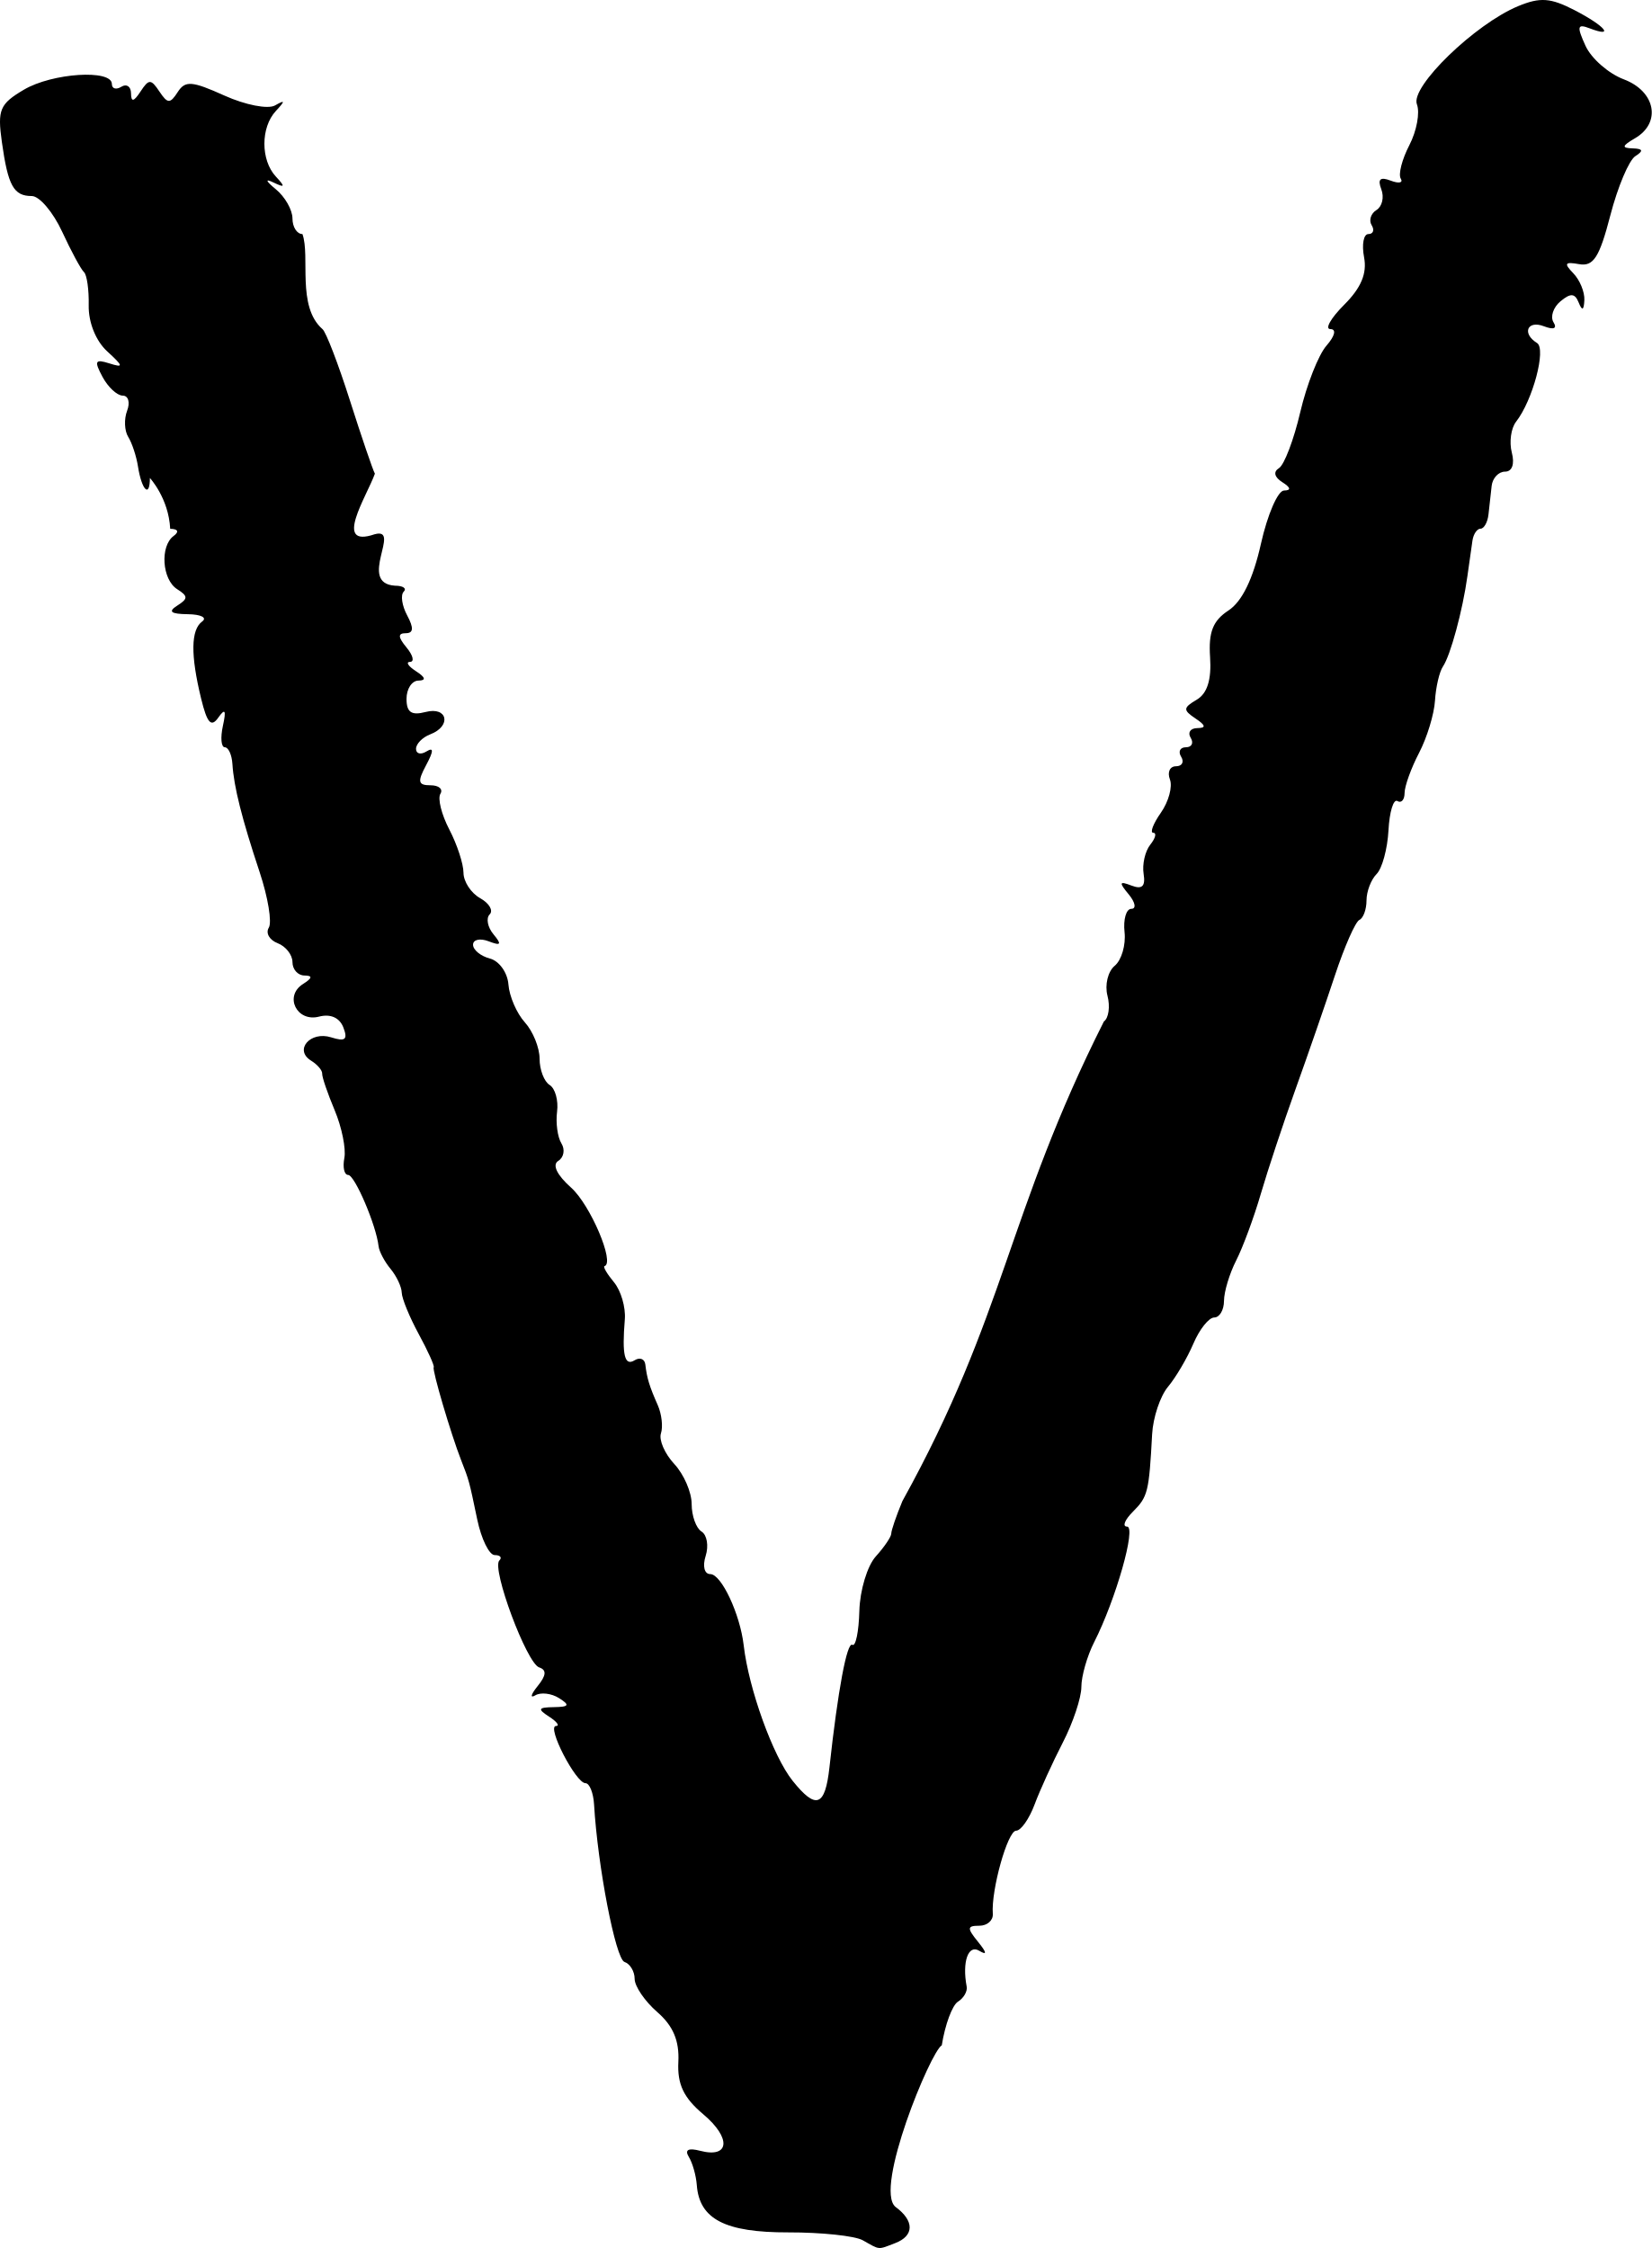
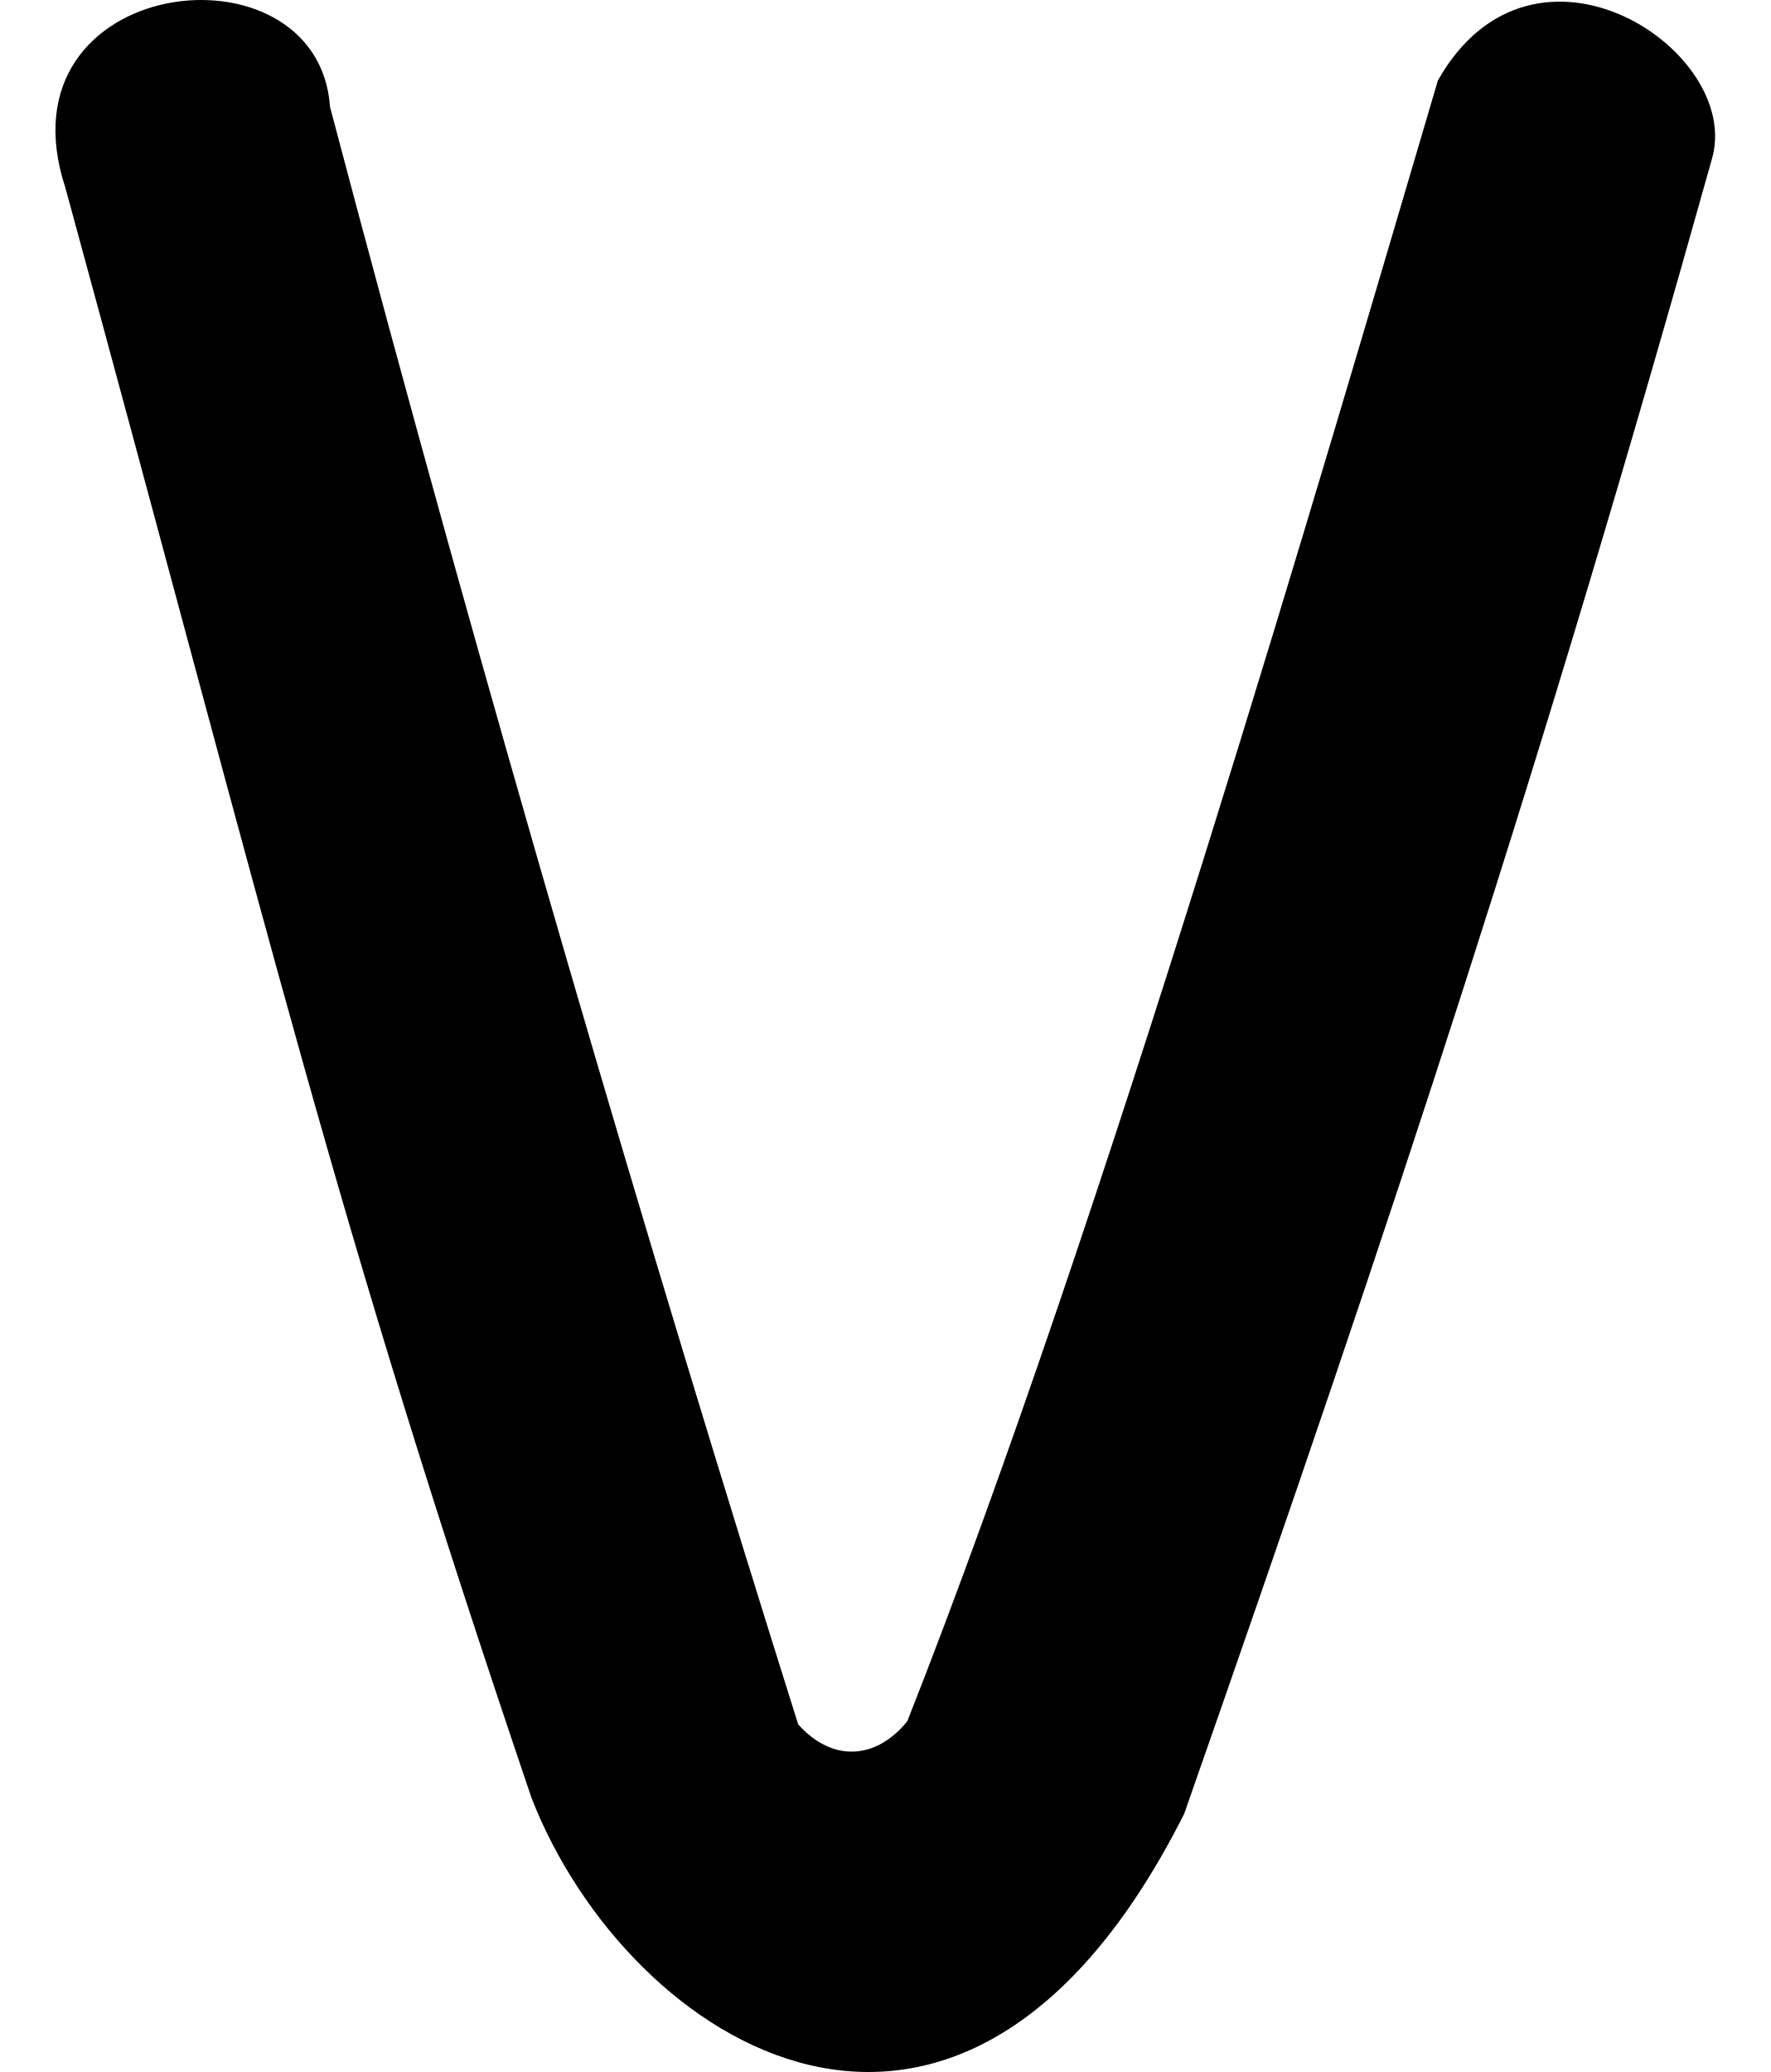
- <svg xmlns="http://www.w3.org/2000/svg" id="svg3472" version="1.1" width="683.266" height="930" viewBox="0 0 683.266 930">
+ <svg xmlns="http://www.w3.org/2000/svg" id="svg3472" version="1.1" width="794.762" height="930.001" viewBox="0 0 794.762 930.001">
  <defs id="defs3476" />
-   <path style="fill:#000000" d="m 356.885,926.801 c -3.244,-1.824 -17.086,-3.291 -30.761,-3.26 -26.173,0.06 -36.848,-5.461 -37.889,-19.593 -0.29,-3.932 -1.772,-9.165 -3.295,-11.629 -1.819,-2.943 -0.22,-3.813 4.657,-2.537 12.263,3.207 13.005,-5.267 1.323,-15.097 -8.141,-6.85 -10.782,-12.402 -10.315,-21.687 0.441,-8.762 -2.159,-14.902 -8.727,-20.613 -5.145,-4.473 -9.354,-10.652 -9.354,-13.729 0,-3.078 -1.891,-6.226 -4.202,-6.997 -3.673,-1.224 -11.081,-39.568 -12.579,-65.111 -0.285,-4.866 -1.889,-8.846 -3.563,-8.846 -4.005,0 -16.158,-23.572 -12.194,-23.651 1.677,-0.034 0.396,-1.775 -2.848,-3.872 -4.892,-3.161 -4.557,-3.832 1.966,-3.932 6.314,-0.097 6.739,-0.832 2.154,-3.733 -3.14,-1.987 -7.564,-2.505 -9.829,-1.151 -2.266,1.354 -1.834,-0.36 0.959,-3.809 3.61,-4.457 3.796,-6.698 0.642,-7.749 -5.175,-1.725 -19.776,-40.93 -16.473,-44.233 1.229,-1.229 0.366,-2.234 -1.916,-2.234 -2.282,0 -5.536,-6.635 -7.231,-14.744 -3.379,-16.169 -3.359,-16.095 -6.681,-24.573 -4.178,-10.664 -12.045,-37.33 -11.321,-38.375 0.39,-0.563 -2.403,-6.756 -6.207,-13.761 -3.804,-7.005 -6.962,-14.709 -7.019,-17.119 -0.058,-2.41 -2.138,-6.833 -4.625,-9.829 -2.487,-2.996 -4.717,-7.217 -4.956,-9.379 -0.958,-8.65 -9.857,-29.488 -12.593,-29.488 -1.604,0 -2.308,-3.155 -1.566,-7.011 0.743,-3.856 -1.056,-12.733 -3.996,-19.726 -2.941,-6.993 -5.268,-13.814 -5.172,-15.157 0.097,-1.343 -1.972,-3.768 -4.597,-5.39 -7.165,-4.428 -0.291,-12.367 8.338,-9.628 5.807,1.843 6.945,0.917 5.024,-4.089 -1.554,-4.048 -5.315,-5.731 -10.045,-4.494 -9.206,2.408 -14.587,-8.463 -6.671,-13.476 3.922,-2.484 4.086,-3.492 0.573,-3.535 -2.703,-0.032 -4.915,-2.525 -4.915,-5.537 0,-3.012 -2.766,-6.538 -6.147,-7.836 -3.381,-1.297 -5.021,-4.18 -3.645,-6.407 1.376,-2.226 -0.327,-12.563 -3.784,-22.972 -7.39,-22.25 -10.673,-35.299 -11.268,-44.79 -0.239,-3.784 -1.656,-6.881 -3.153,-6.881 -1.497,0 -1.849,-3.981 -0.782,-8.846 1.435,-6.545 0.939,-7.432 -1.907,-3.408 -2.936,4.153 -4.613,2.294 -7.093,-7.863 -4.411,-18.068 -4.272,-28.465 0.427,-31.917 2.162,-1.589 -0.491,-2.943 -5.898,-3.009 -7.095,-0.086 -8.331,-1.069 -4.443,-3.533 4.561,-2.889 4.561,-3.935 0,-6.82 -6.265,-3.964 -7.18,-17.817 -1.455,-22.024 2.373,-1.743 1.806,-2.912 -1.429,-2.949 -0.644,-12.69 -8.4,-21.029 -8.4,-21.029 0,8.425 -3.395,5.109 -4.939,-4.826 -0.652,-4.194 -2.467,-9.677 -4.033,-12.185 -1.566,-2.508 -1.768,-7.373 -0.448,-10.812 1.319,-3.439 0.503,-6.252 -1.815,-6.252 -2.318,0 -6.087,-3.499 -8.375,-7.775 -3.518,-6.574 -3.084,-7.434 2.81,-5.568 6.022,1.906 5.901,1.225 -0.892,-5.003 -4.678,-4.289 -7.765,-11.988 -7.62,-19.005 0.134,-6.487 -0.751,-12.68 -1.966,-13.761 -1.215,-1.081 -5.277,-8.601 -9.026,-16.71 -3.749,-8.109 -9.395,-14.744 -12.546,-14.744 -7.501,0 -9.85,-4.244 -12.386,-22.373 -1.869,-13.362 -0.874,-15.719 9.127,-21.627 11.723,-6.925 36.383,-8.518 36.383,-2.35 0,1.961 1.769,2.472 3.932,1.136 2.162,-1.336 3.959,-0.114 3.992,2.717 0.045,3.747 1.113,3.543 3.932,-0.751 3.441,-5.242 4.308,-5.242 7.803,0 3.396,5.094 4.427,5.128 7.565,0.251 3.115,-4.842 5.869,-4.638 19.317,1.426 8.664,3.907 18.037,5.736 20.94,4.087 4.233,-2.404 4.299,-1.955 0.342,2.309 -6.306,6.794 -6.306,20.309 0,27.103 3.988,4.297 3.803,4.761 -0.983,2.461 -3.607,-1.734 -3.226,-0.644 0.983,2.805 3.784,3.102 6.881,8.541 6.881,12.087 -3e-5,3.546 1.857,6.447 4.127,6.447 3.304,9.241 -2.478,29.908 8.283,39.322 1.419,1.084 6.525,14.353 11.345,29.488 4.82,15.135 9.474,28.78 10.341,30.323 -3.376,9.414 -17.525,31.02 -0.09,25.057 11.351,-3.087 -7.316,20.258 8.391,21.284 3.352,0 4.977,1.117 3.611,2.483 -1.366,1.366 -0.713,5.789 1.449,9.829 2.787,5.208 2.606,7.346 -0.62,7.346 -3.295,0 -3.2,1.628 0.343,5.898 2.692,3.244 3.351,5.925 1.464,5.958 -1.887,0.034 -0.776,1.775 2.467,3.872 3.932,2.541 4.259,3.831 0.983,3.872 -2.703,0.034 -4.915,3.433 -4.915,7.556 0,5.56 2.031,6.964 7.863,5.439 9.127,-2.387 10.873,5.816 1.966,9.234 -3.244,1.245 -5.898,3.948 -5.898,6.006 0,2.059 1.946,2.541 4.324,1.071 3.039,-1.878 2.998,-0.194 -0.139,5.666 -3.68,6.875 -3.363,8.338 1.806,8.338 3.447,0 5.288,1.585 4.091,3.523 -1.197,1.937 0.457,8.572 3.675,14.744 3.219,6.172 5.863,14.23 5.877,17.907 0.013,3.677 3.106,8.41 6.872,10.517 3.766,2.108 5.551,5.129 3.966,6.714 -1.585,1.585 -0.878,5.297 1.572,8.248 3.52,4.241 3.101,4.847 -2,2.89 -3.55,-1.362 -6.454,-0.724 -6.454,1.417 0,2.141 3.142,4.715 6.982,5.72 3.84,1.004 7.283,5.832 7.652,10.728 0.369,4.896 3.42,11.94 6.779,15.652 3.36,3.713 6.109,10.487 6.109,15.055 0,4.568 1.874,9.463 4.164,10.878 2.29,1.415 3.672,6.385 3.07,11.044 -0.602,4.659 0.207,10.56 1.798,13.114 1.591,2.554 1.004,5.81 -1.303,7.235 -2.601,1.607 -0.577,5.819 5.325,11.084 7.933,7.076 18.189,31.189 13.807,32.461 -0.717,0.21 1.046,3.211 3.919,6.672 2.873,3.462 4.889,10.368 4.479,15.348 -1.219,14.832 -0.102,19.489 4.058,16.918 2.162,-1.337 4.153,-0.556 4.423,1.734 0.674,5.714 1.662,8.948 5.134,16.812 1.639,3.713 2.236,8.983 1.327,11.71 -0.909,2.728 1.578,8.428 5.527,12.666 3.949,4.239 7.18,11.692 7.18,16.563 0,4.871 1.841,9.994 4.092,11.385 2.251,1.391 3.016,5.918 1.701,10.061 -1.36,4.284 -0.539,7.533 1.903,7.533 4.587,0 12.335,16.517 13.832,29.488 2.085,18.067 12.12,45.87 20.209,55.99 9.701,12.137 13.479,10.757 15.265,-5.577 3.489,-31.902 7.248,-52.013 9.466,-50.643 1.369,0.846 2.671,-5.445 2.895,-13.98 0.223,-8.535 3.286,-18.699 6.805,-22.588 3.519,-3.889 6.398,-8.143 6.398,-9.453 0,-1.311 2.076,-7.364 4.614,-13.451 42.875,-77.481 43.209,-118.672 83.34,-198.405 1.982,-1.4 2.648,-6.201 1.48,-10.668 -1.168,-4.467 0.183,-10.036 3.002,-12.376 2.819,-2.34 4.649,-8.597 4.066,-13.906 -0.583,-5.308 0.683,-9.651 2.813,-9.651 2.13,0 1.636,-2.694 -1.097,-5.988 -4.13,-4.977 -3.931,-5.589 1.181,-3.627 4.383,1.682 5.818,0.295 4.993,-4.825 -0.637,-3.952 0.601,-9.396 2.751,-12.099 2.15,-2.703 2.707,-4.915 1.238,-4.915 -1.469,0 -0.05,-3.742 3.154,-8.315 3.203,-4.573 4.883,-10.766 3.734,-13.761 -1.149,-2.995 -0.026,-5.446 2.495,-5.446 2.522,0 3.491,-1.769 2.155,-3.932 -1.337,-2.162 -0.452,-3.932 1.966,-3.932 2.418,0 3.302,-1.769 1.966,-3.932 -1.337,-2.162 -0.115,-3.959 2.717,-3.992 3.756,-0.045 3.553,-1.126 -0.751,-4.004 -5.184,-3.466 -5.118,-4.404 0.545,-7.754 4.359,-2.578 6.144,-8.26 5.521,-17.566 -0.697,-10.4 1.155,-15.117 7.592,-19.334 5.625,-3.686 10.184,-13.042 13.437,-27.577 2.708,-12.099 7.008,-22.026 9.556,-22.059 3.029,-0.039 2.787,-1.23 -0.702,-3.44 -3.3,-2.091 -3.825,-4.313 -1.378,-5.825 2.176,-1.345 6.128,-11.739 8.783,-23.099 2.655,-11.36 7.53,-23.75 10.834,-27.534 3.537,-4.052 4.213,-6.881 1.645,-6.881 -2.399,0 0.165,-4.529 5.702,-10.064 7.023,-7.023 9.51,-12.964 8.23,-19.659 -1.009,-5.277 -0.207,-9.595 1.784,-9.595 1.99,0 2.601,-1.647 1.356,-3.66 -1.244,-2.013 -0.343,-4.846 2.002,-6.295 2.345,-1.449 3.239,-5.307 1.985,-8.573 -1.609,-4.193 -0.472,-5.245 3.868,-3.579 3.381,1.297 5.26,0.925 4.178,-0.827 -1.083,-1.752 0.518,-7.979 3.557,-13.838 3.039,-5.859 4.444,-13.472 3.122,-16.919 -2.775,-7.231 24.027,-33.201 41.909,-40.607 9.079,-3.761 13.398,-3.447 23.34,1.694 12.63,6.531 16.767,11.544 6.171,7.478 -5.072,-1.946 -5.338,-0.799 -1.678,7.234 2.392,5.251 9.528,11.501 15.857,13.89 13.142,4.961 15.612,17.972 4.627,24.37 -5.425,3.16 -5.633,4.046 -0.983,4.187 4.296,0.131 4.599,1.005 1.116,3.218 -2.63,1.671 -7.287,12.702 -10.349,24.513 -4.498,17.35 -6.977,21.222 -12.911,20.163 -5.916,-1.057 -6.388,-0.33 -2.429,3.735 2.703,2.776 4.775,7.789 4.604,11.141 -0.218,4.286 -0.915,4.588 -2.348,1.015 -1.557,-3.88 -3.329,-4.007 -7.51,-0.537 -3.01,2.498 -4.317,6.411 -2.904,8.696 1.6,2.588 0.102,3.208 -3.975,1.644 -6.88,-2.64 -9.198,3.001 -2.846,6.927 3.903,2.412 -1.773,23.747 -8.663,32.561 -2.104,2.692 -2.897,8.442 -1.764,12.778 1.245,4.76 0.131,7.884 -2.812,7.884 -2.681,0 -5.169,2.654 -5.529,5.898 l -1.311,11.795 c -0.36,3.244 -1.835,5.898 -3.276,5.898 -1.442,0 -2.951,2.211 -3.353,4.915 -0.403,2.703 -1.344,9.338 -2.092,14.744 -1.957,14.152 -7.001,32.782 -10.111,37.351 -1.472,2.162 -2.954,8.511 -3.293,14.108 -0.339,5.597 -3.303,15.328 -6.586,21.624 -3.284,6.296 -5.981,13.764 -5.994,16.595 -0.012,2.831 -1.351,4.336 -2.973,3.346 -1.622,-0.99 -3.282,4.458 -3.69,12.108 -0.408,7.65 -2.619,15.787 -4.915,18.082 -2.295,2.295 -4.173,7.211 -4.173,10.923 0,3.712 -1.327,7.339 -2.949,8.06 -1.622,0.721 -6.17,11.042 -10.107,22.935 -3.937,11.893 -11.289,33.125 -16.339,47.181 -5.05,14.056 -11.502,33.518 -14.339,43.249 -2.837,9.731 -7.416,22.116 -10.176,27.522 -2.76,5.406 -5.029,12.926 -5.042,16.71 -0.012,3.784 -1.831,6.881 -4.04,6.881 -2.209,0 -6.089,4.866 -8.624,10.812 -2.534,5.947 -7.258,13.98 -10.498,17.851 -3.24,3.872 -6.195,12.718 -6.568,19.659 -1.281,23.878 -1.767,25.837 -7.927,31.997 -3.398,3.398 -4.502,6.178 -2.453,6.178 3.944,0 -4.644,30.217 -13.582,47.787 -2.92,5.74 -5.309,14.089 -5.309,18.555 0,4.465 -3.449,14.808 -7.663,22.984 -4.215,8.176 -9.479,19.731 -11.698,25.677 -2.219,5.947 -5.651,10.812 -7.626,10.812 -3.5,0 -10.393,24.584 -9.646,34.403 0.204,2.703 -2.3,4.915 -5.568,4.915 -5.087,0 -5.165,0.958 -0.546,6.652 3.667,4.52 3.821,5.706 0.482,3.7 -4.55,-2.733 -7.104,4.597 -5.173,14.844 0.37,1.964 -1.252,4.761 -3.605,6.216 -2.353,1.454 -5.366,9.578 -6.694,18.053 -4.567,2.492 -28.097,59.384 -19.162,66.838 7.859,5.747 7.822,11.954 -0.089,14.99 -7.369,2.828 -6.142,2.934 -13.439,-1.169 z" id="path3482" />
+   <path style="fill:#000000" d="M 238.61,807.034 C 149.371,543.899 123.593,429.609 29.346,84.273 -2.12,-11.558 142.848,-28.441 148.137,47.982 217.553,311.054 292.496,565.044 358.294,773.995 374.374,791.807 393.984,789.098 407.289,772.517 496.368,546.757 595.694,204.564 645.445,36.104 688.335,-39.812 783.125,22.878 768.329,71.761 692.664,341.849 627.615,539.953 531.566,814.076 431.041,1013.971 281.613,917.408 238.61,807.034 Z" id="path3482" />
</svg>
